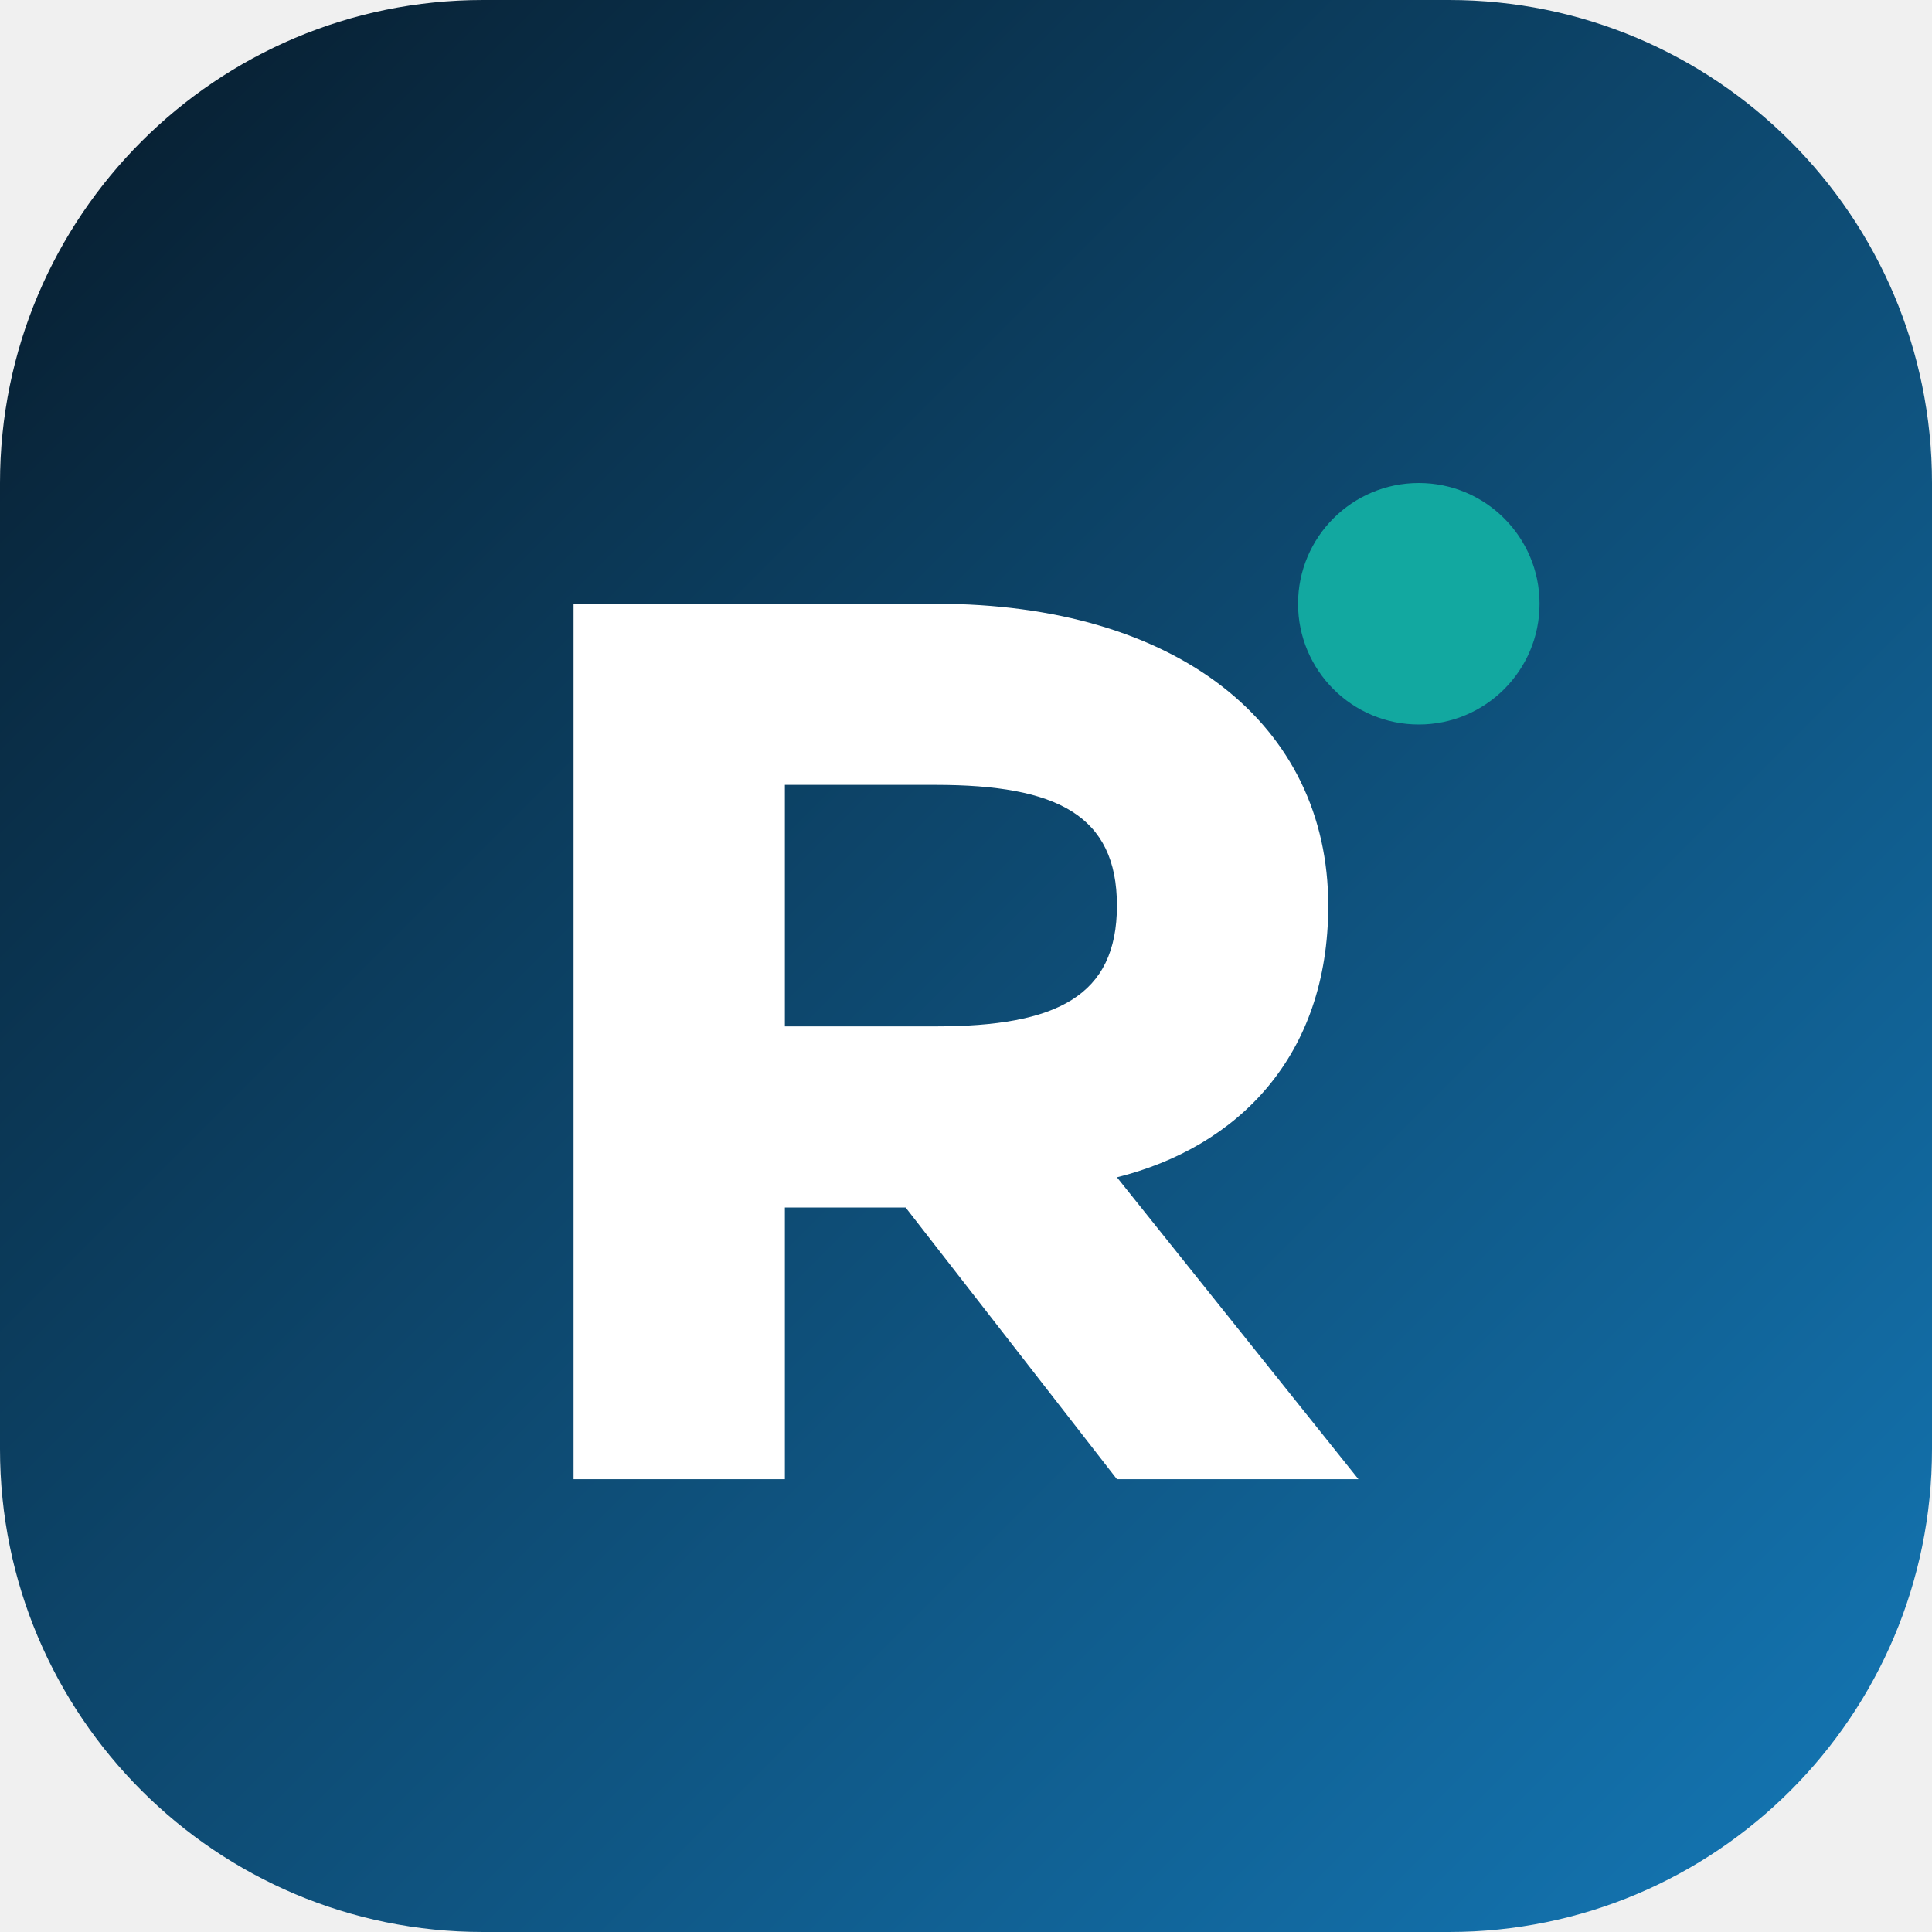
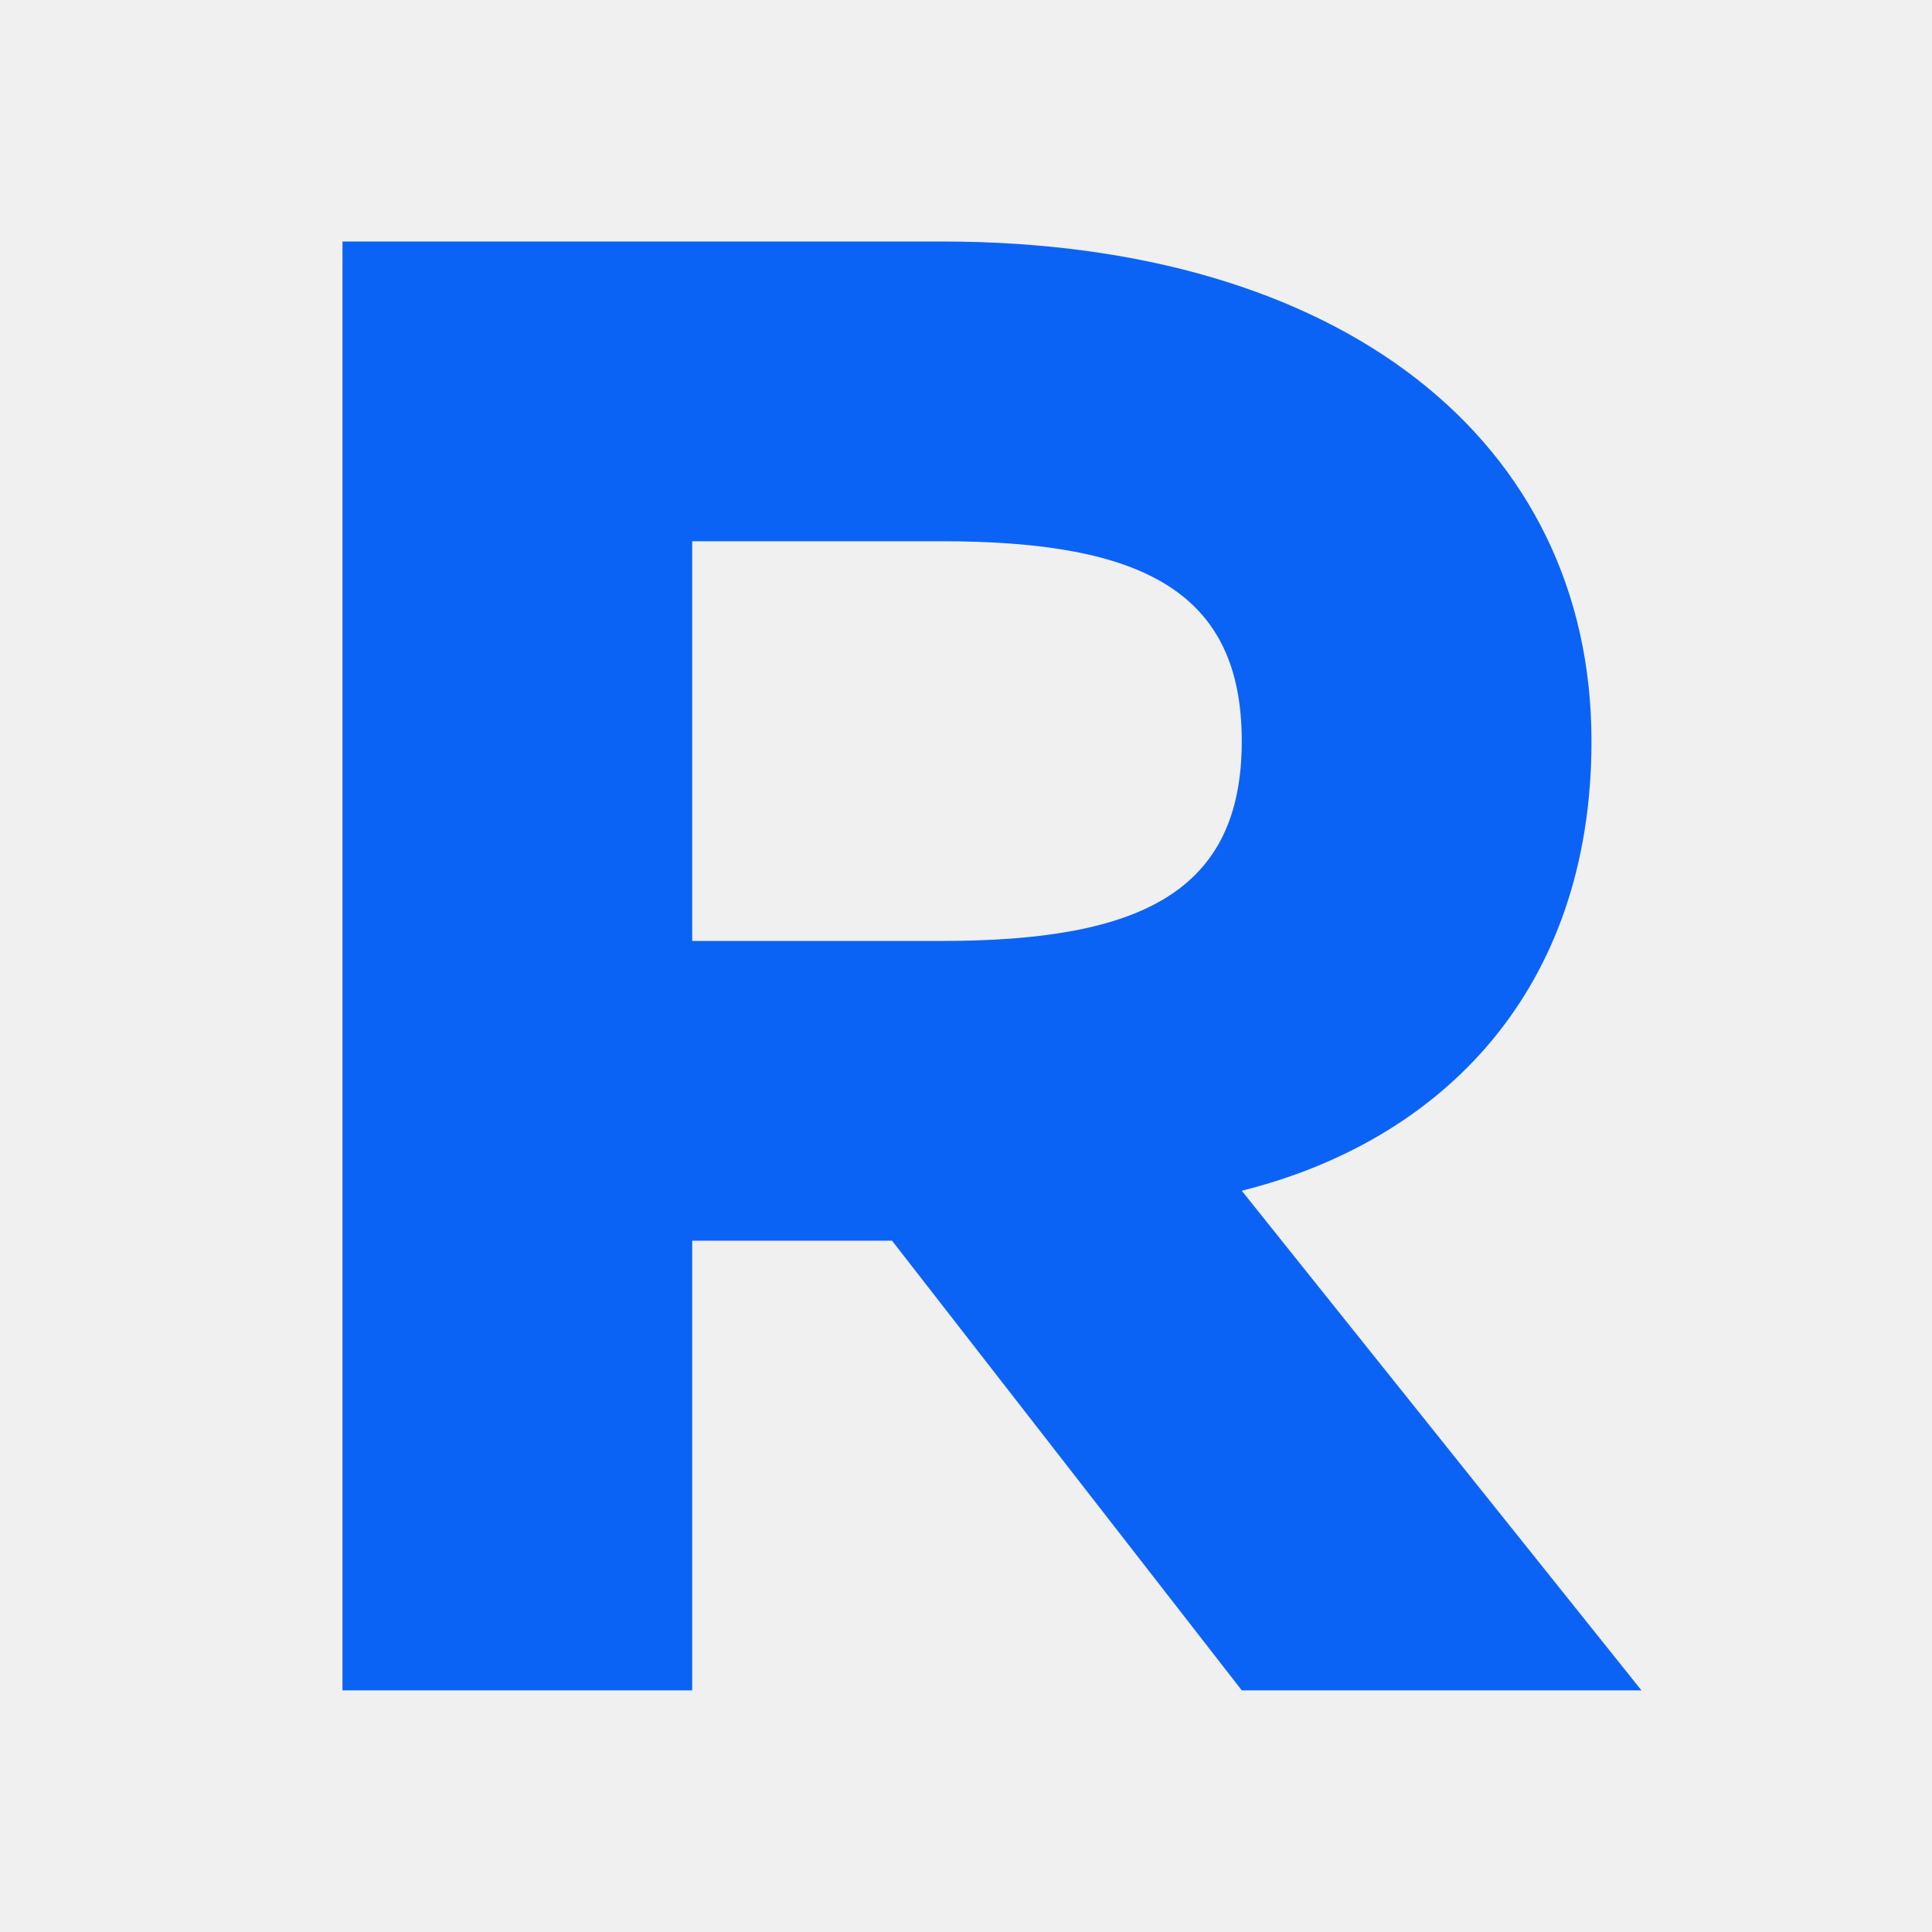
<svg xmlns="http://www.w3.org/2000/svg" viewBox="0 0 64 64">
-   <defs>
-     <linearGradient id="g" x1="0" y1="0" x2="1" y2="1">
-       <stop stop-color="#071b2b" />
-       <stop offset="1" stop-color="#1479b8" />
-     </linearGradient>
-   </defs>
-   <rect width="64" height="64" rx="16" fill="url(#g)" />
-   <path d="M19 20h12c8 0 13 4 13 10 0 5-3 8-7 9l8 10h-8l-7-9h-4v9h-7V20zm7 6v8h5c4 0 6-1 6-4s-2-4-6-4h-5z" fill="#fff" />
-   <circle cx="47" cy="20" r="4" fill="#12a8a0" />
+   <path d="M19 20h12c8 0 13 4 13 10 0 5-3 8-7 9l8 10h-8l-7-9h-4v9h-7V20zm7 6v8h5c4 0 6-1 6-4s-2-4-6-4h-5z" fill="#0B63F6" transform="translate(-20.1,-25.1) scale(1.655)" />
</svg>
